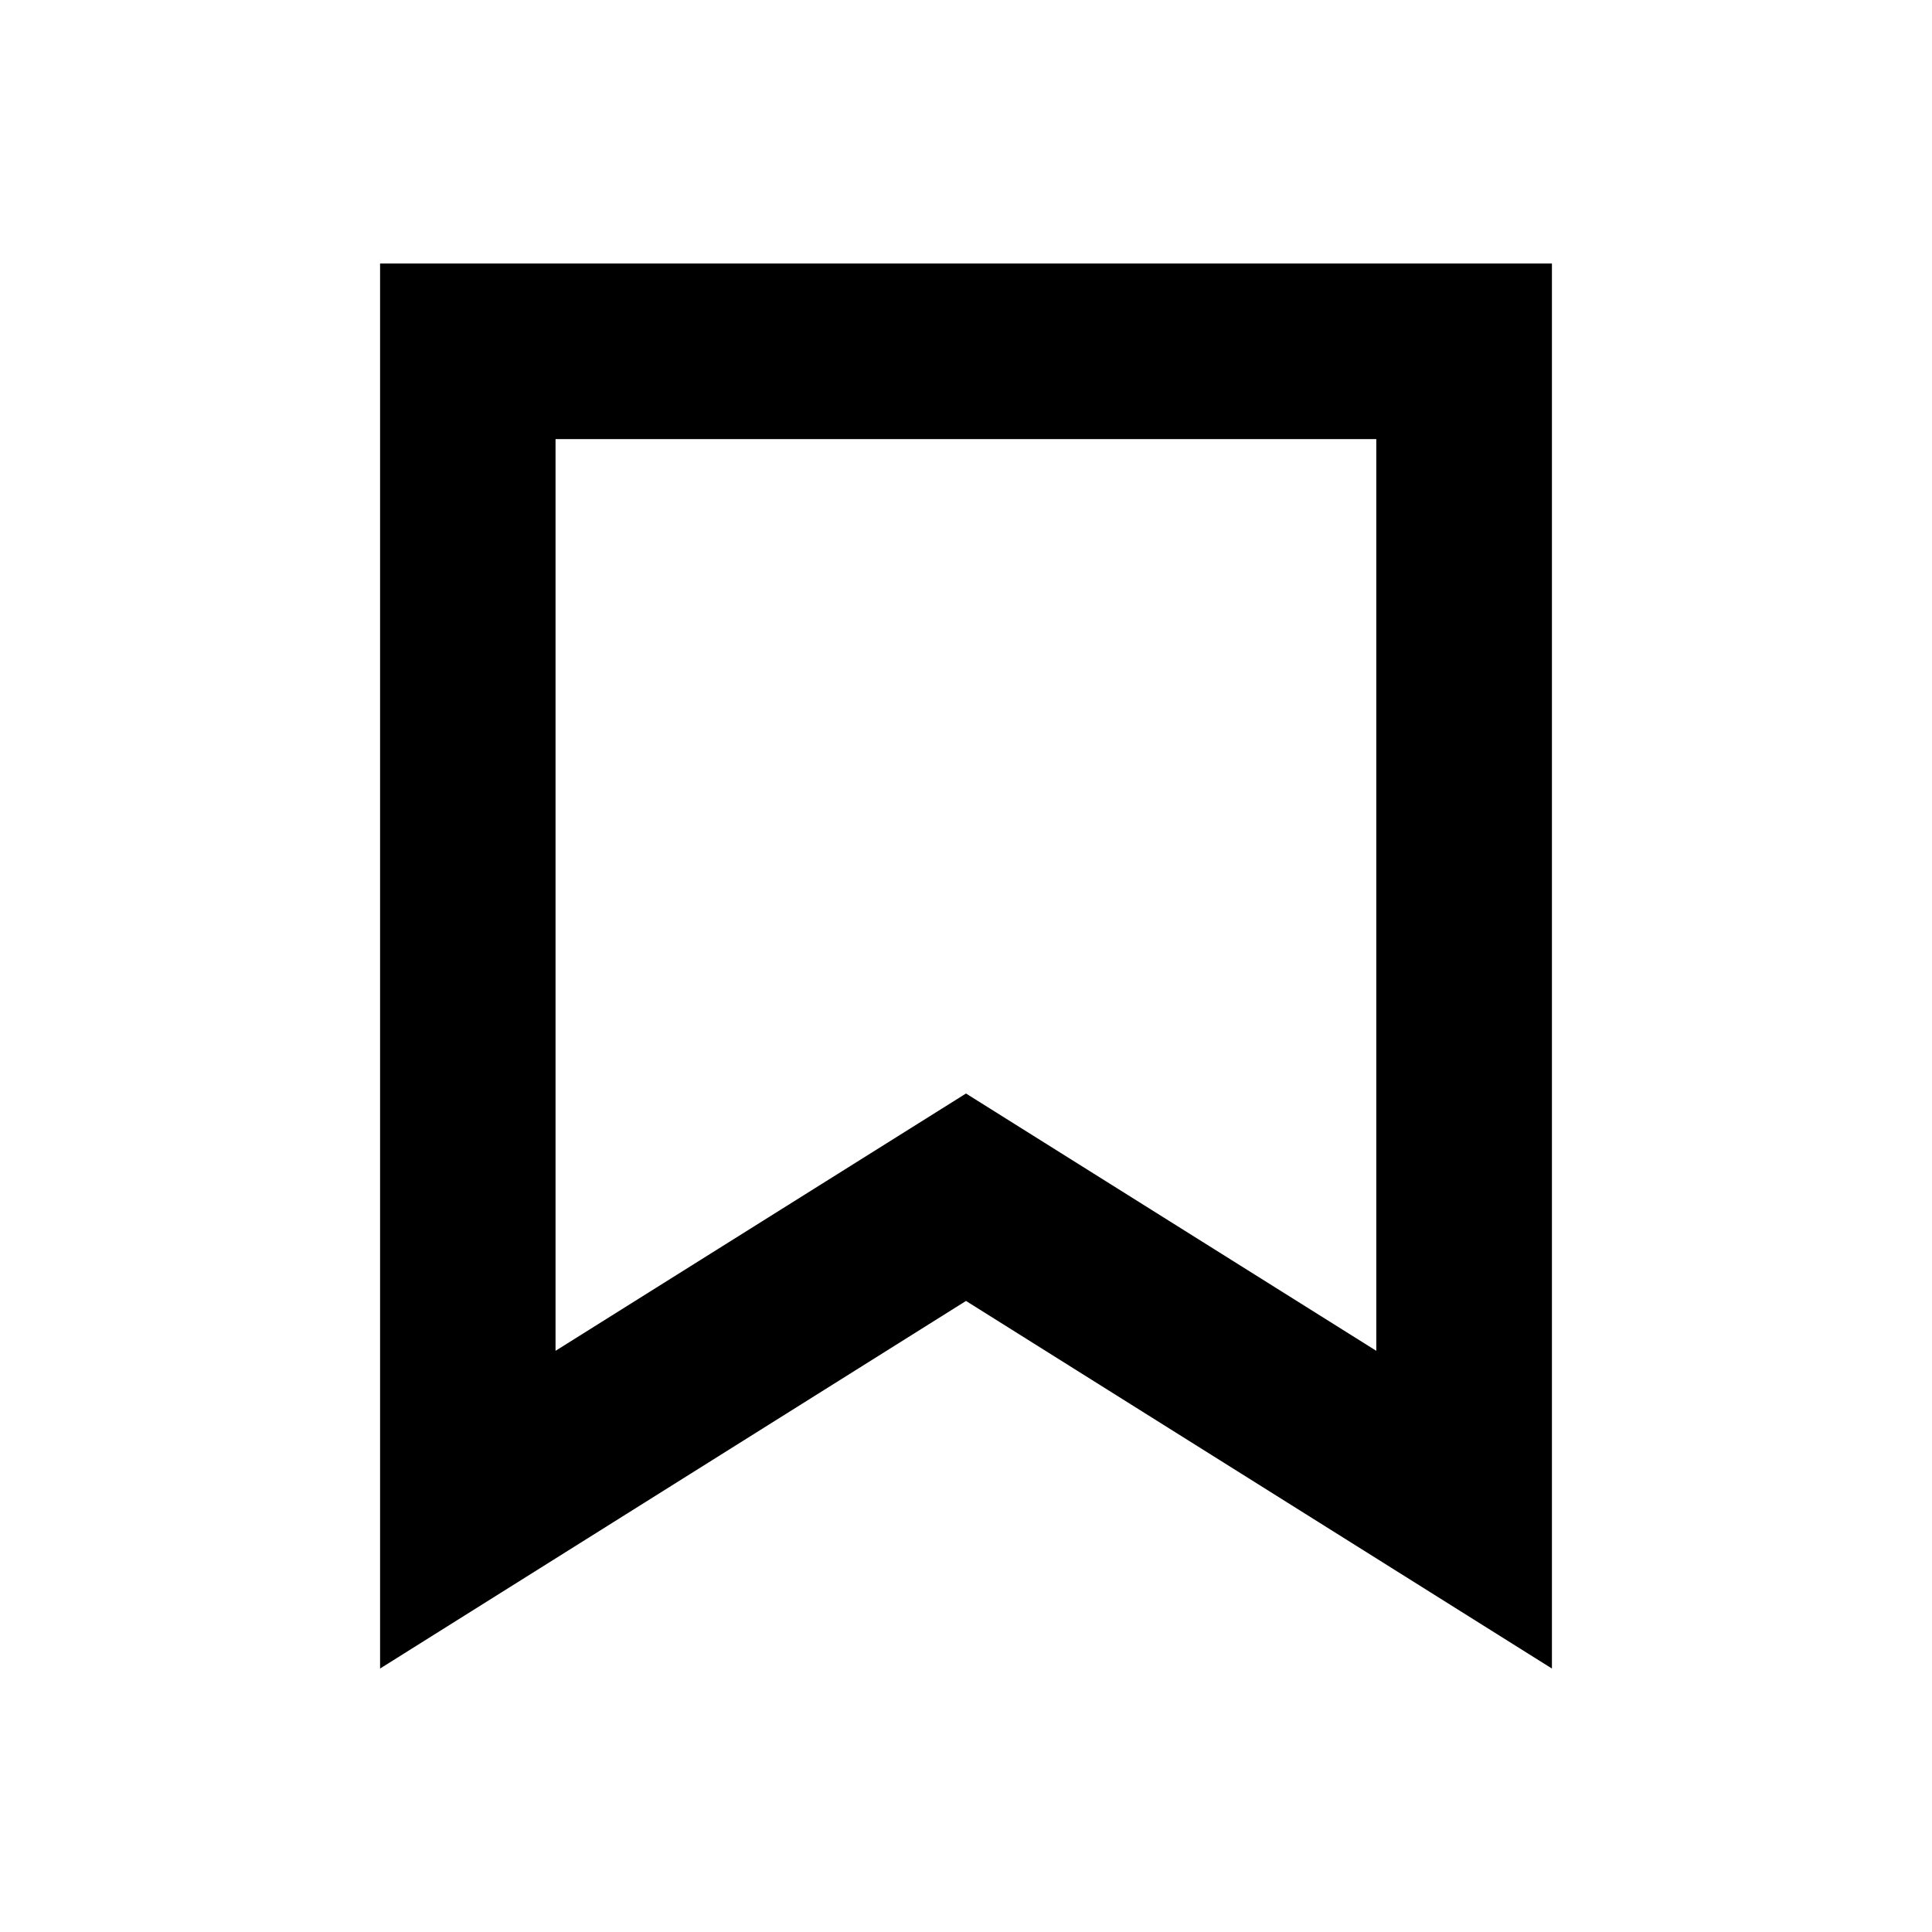
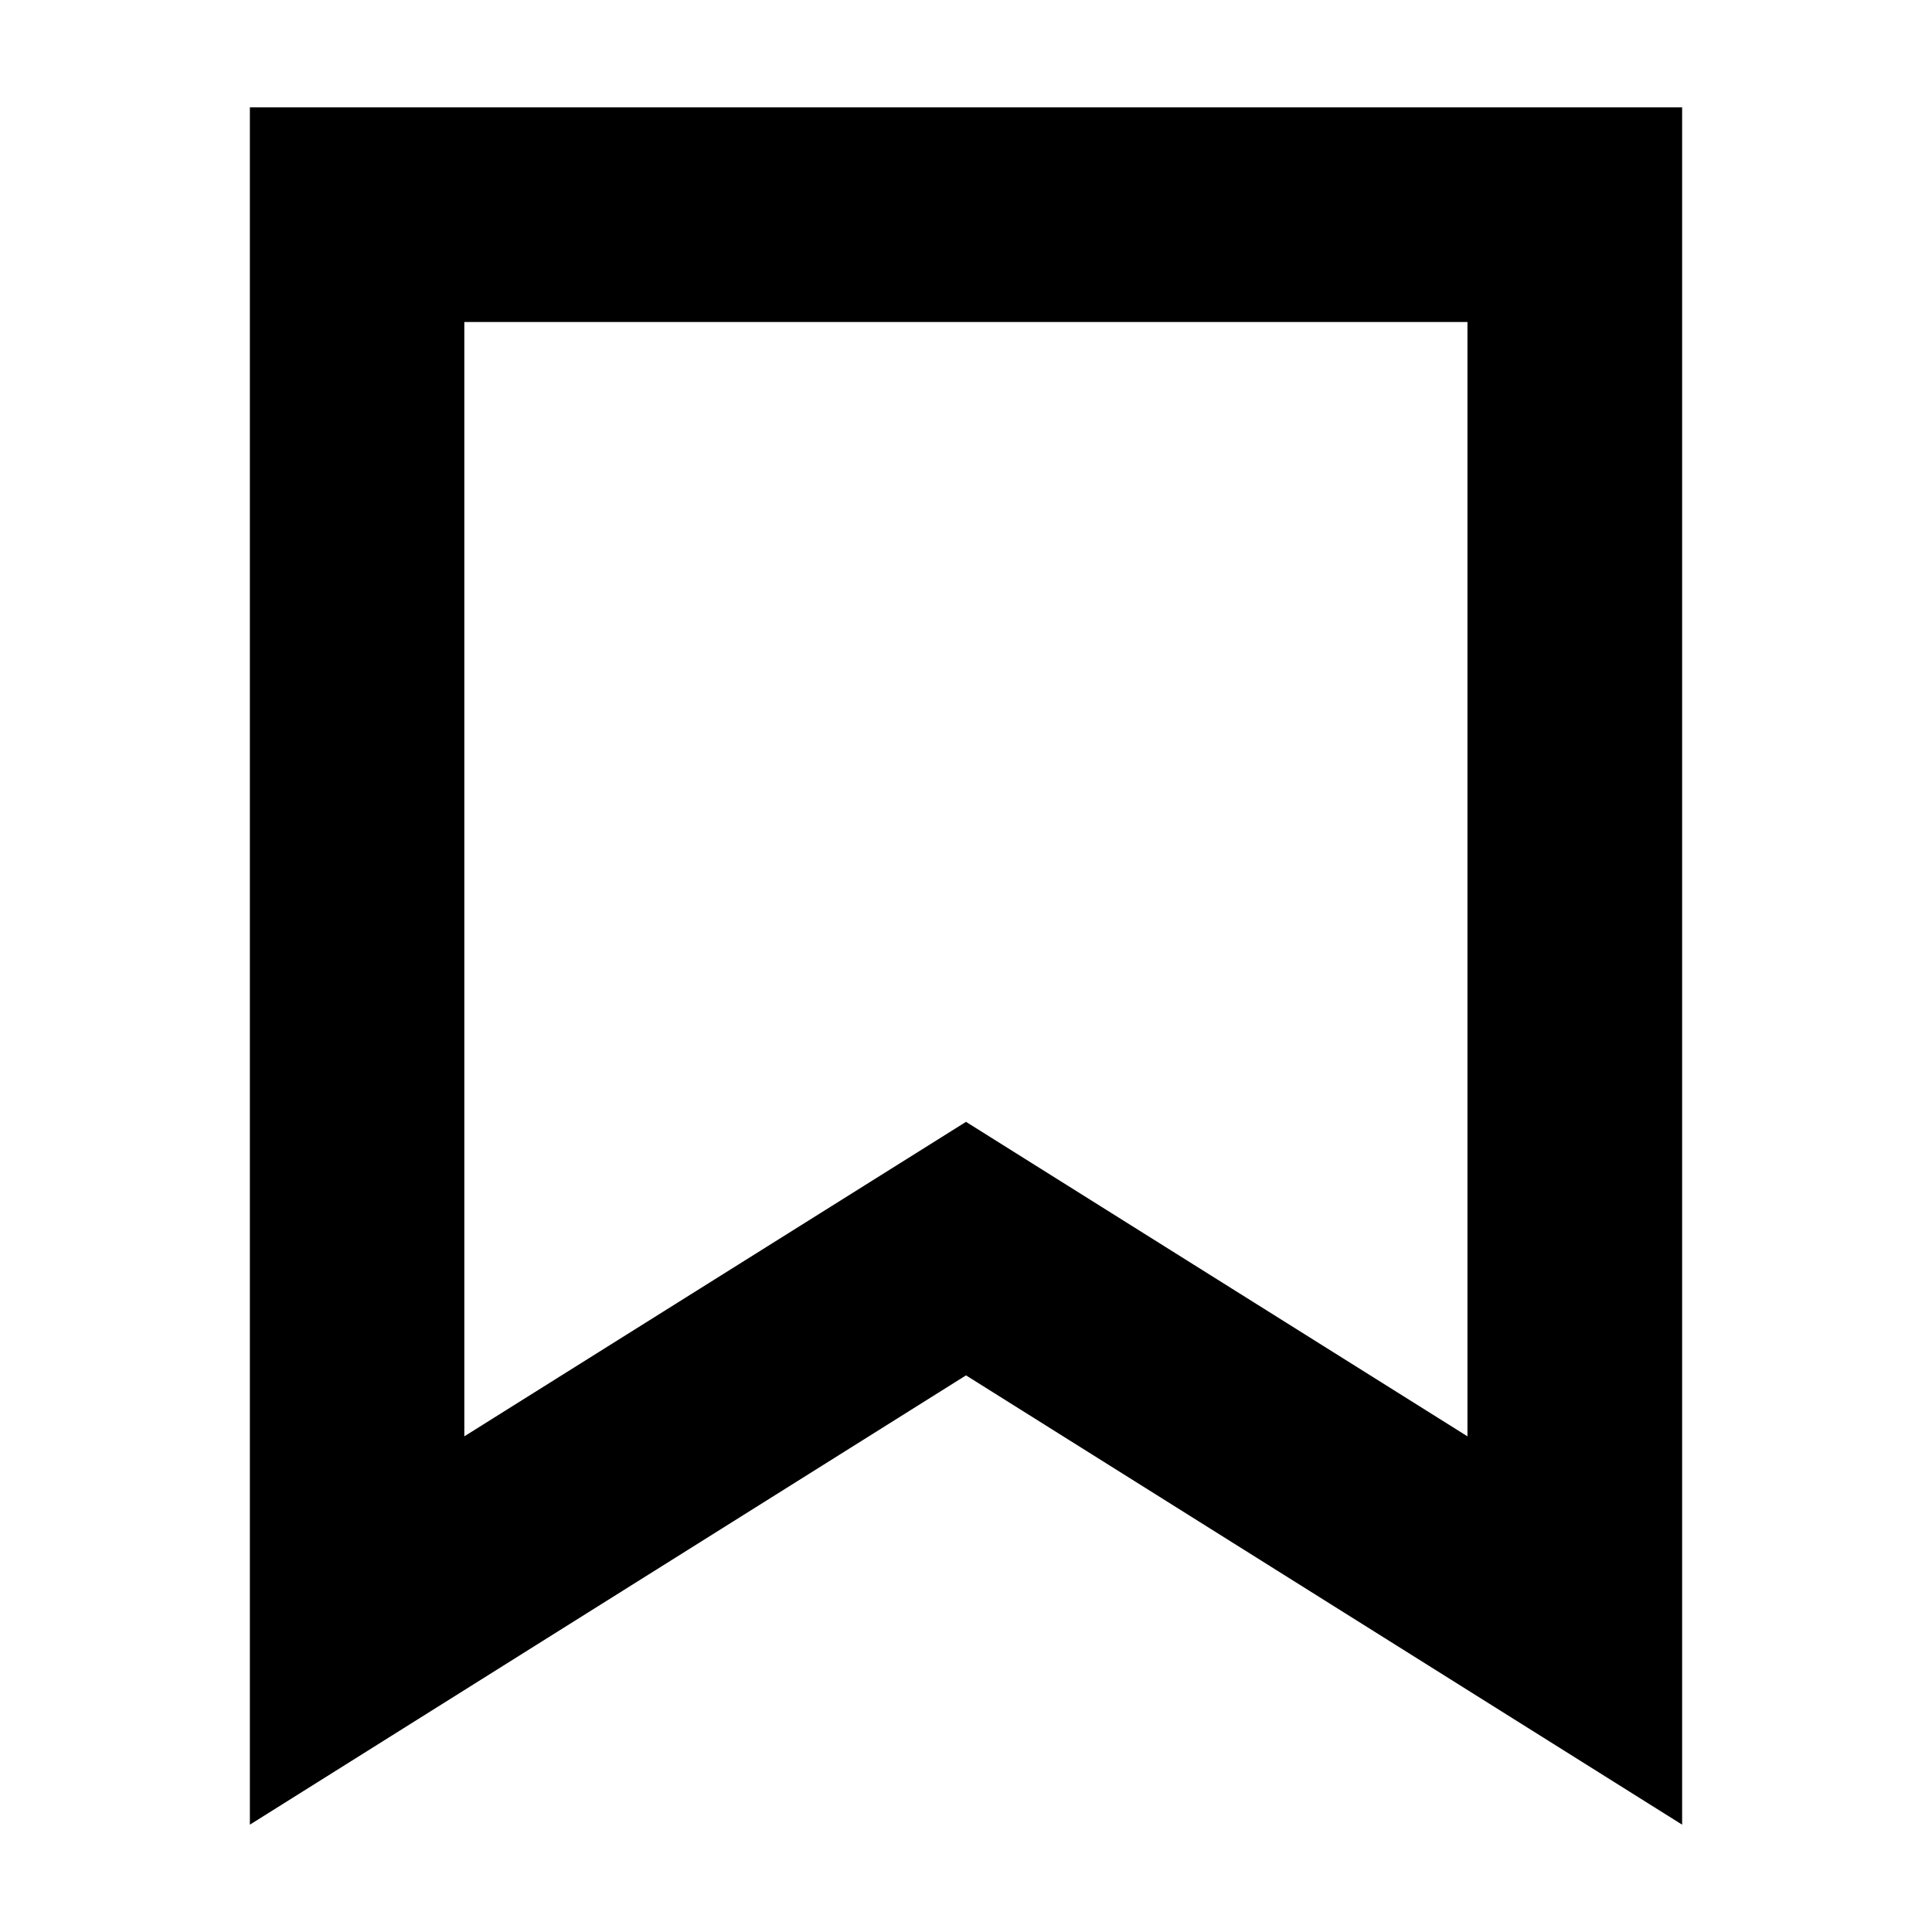
- <svg xmlns="http://www.w3.org/2000/svg" width="16px" height="16px" viewBox="2.5 2.5 11 11" version="1.1">
+ <svg xmlns="http://www.w3.org/2000/svg" width="16px" height="16px" viewBox="3.5 3.5 9 9" version="1.1">
  <g id="type-icon-projection" stroke="none" stroke-width="1" fill="none" fill-rule="evenodd">
    <path d="M11.336,4 L11.336,12 L8,9.907 L4.664,12 L4.664,4 L11.336,4 Z M10.336,5 L5.663,5 L5.663,10.191 L8,8.726 L10.336,10.191 L10.336,5 Z" id="Rectangle" fill="currentColor" class="primaryfill" fill-rule="nonzero" />
  </g>
</svg>
